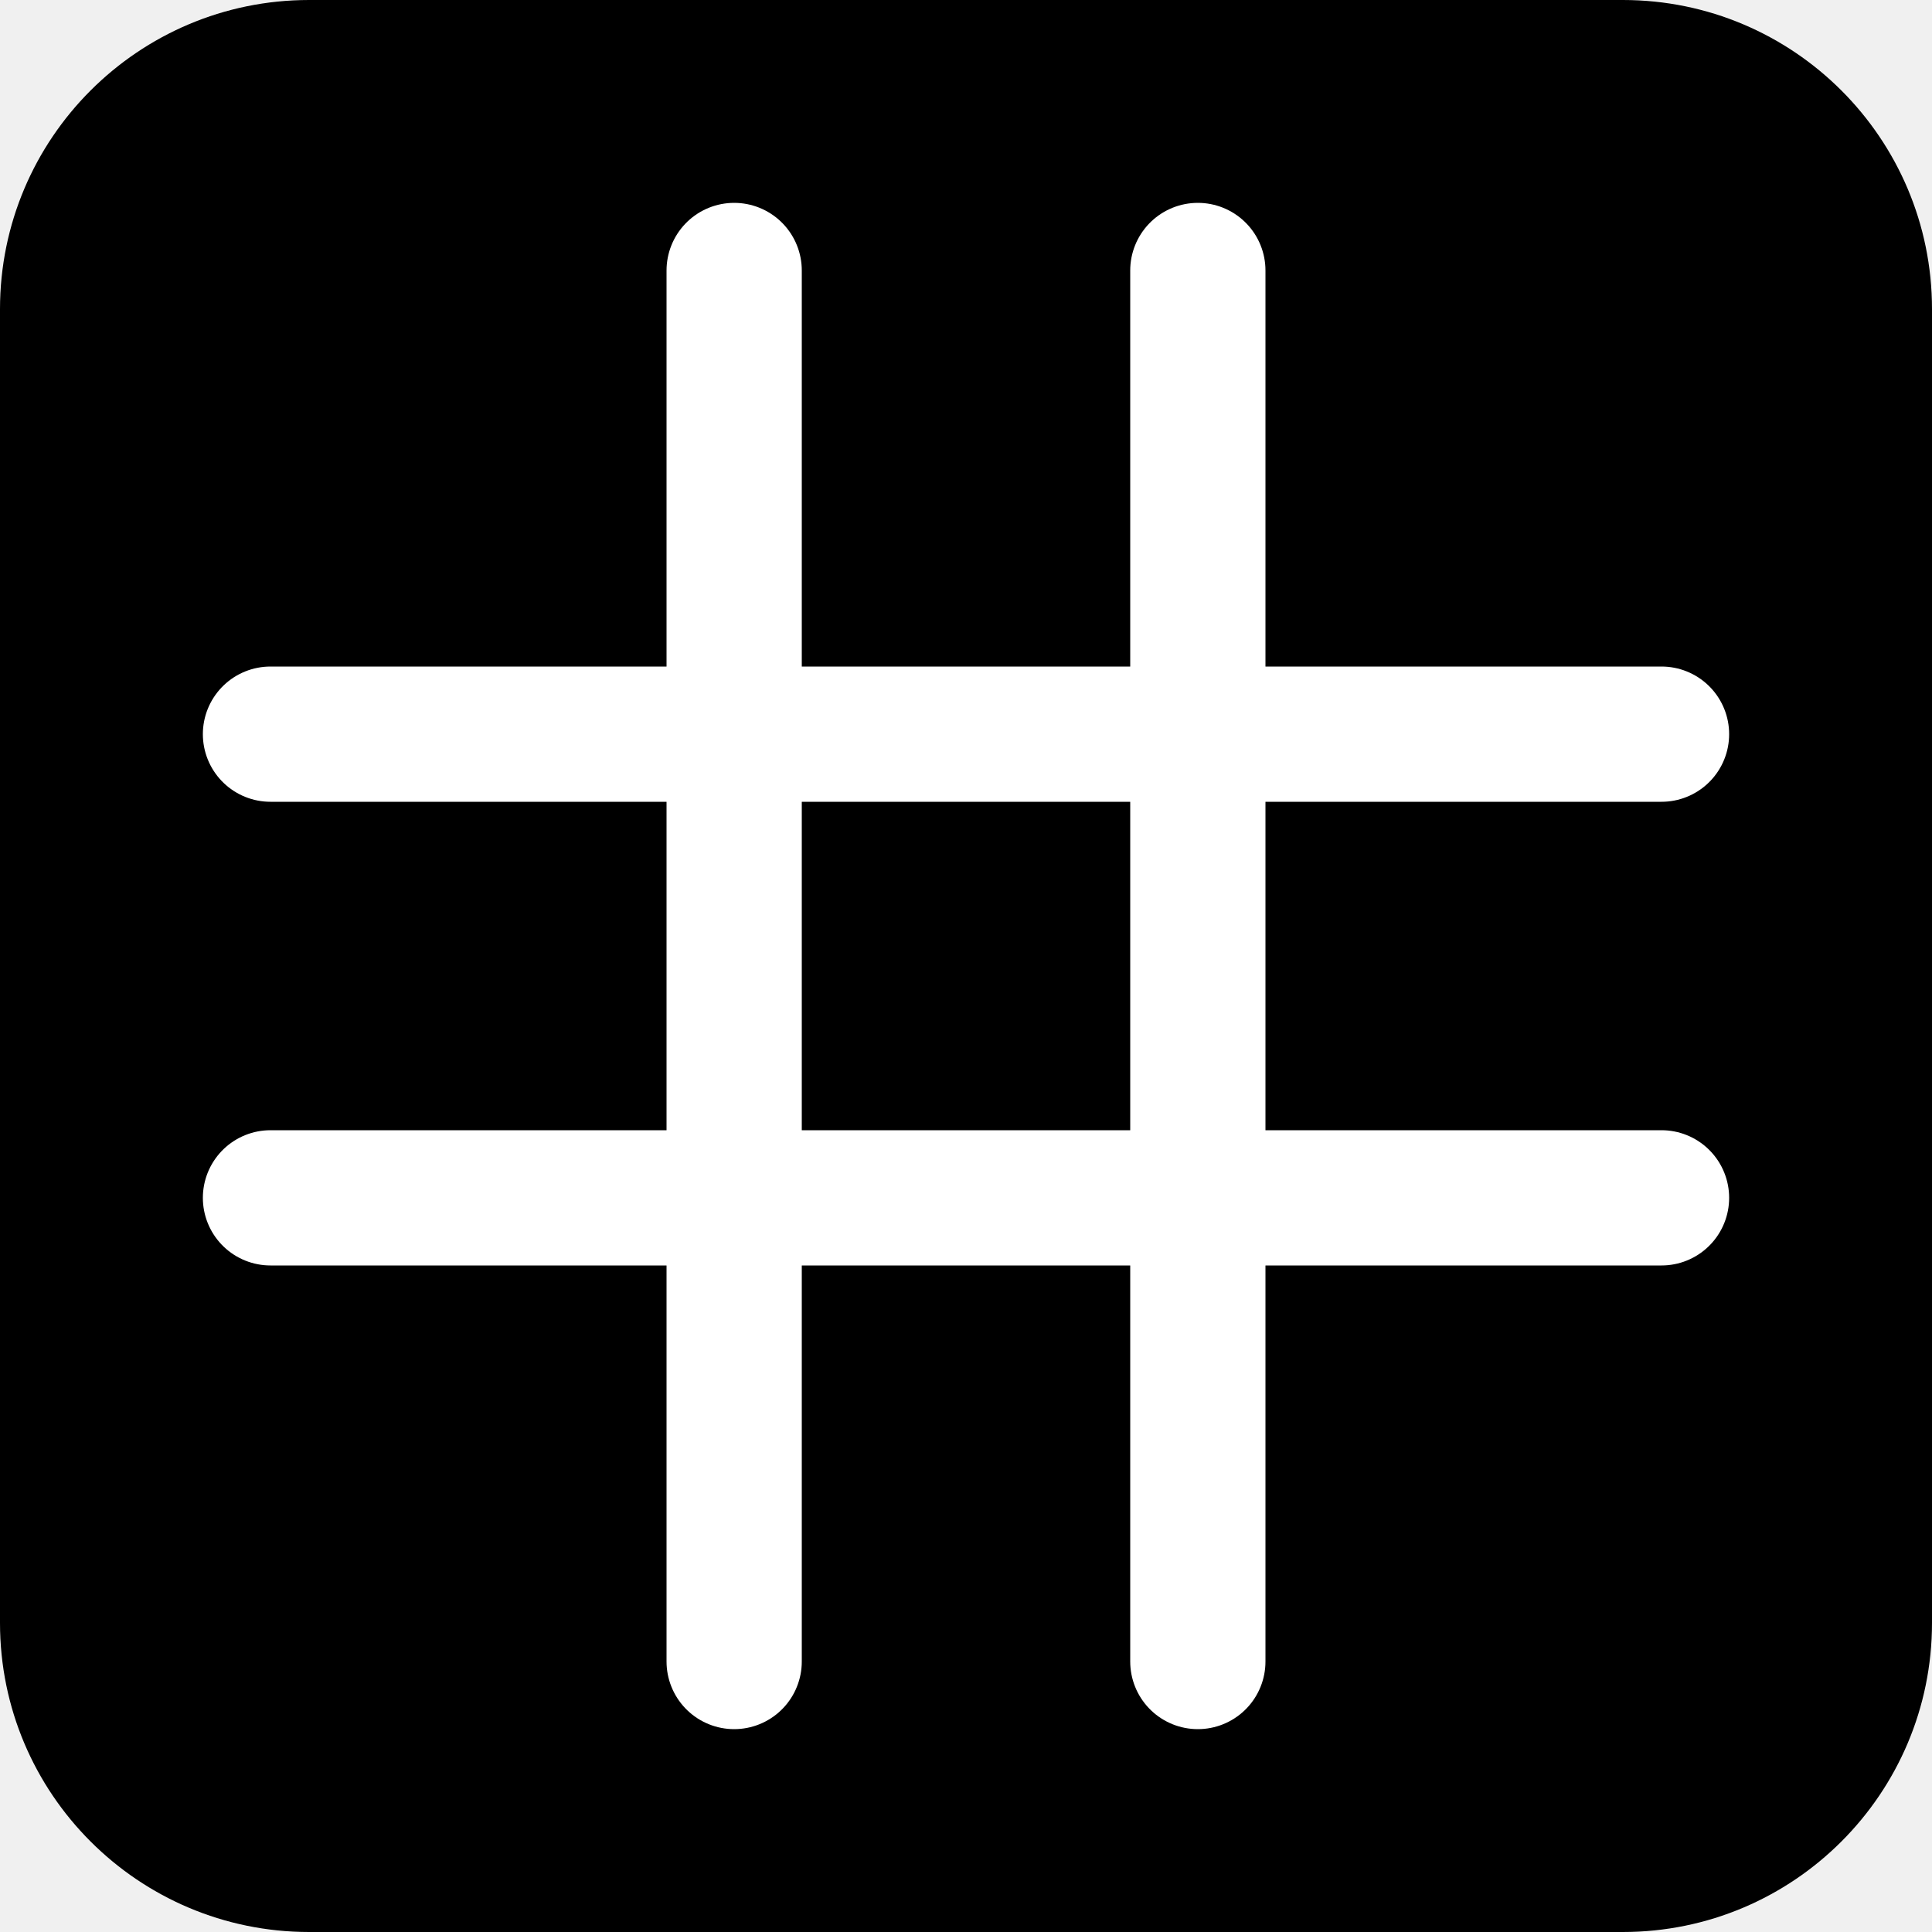
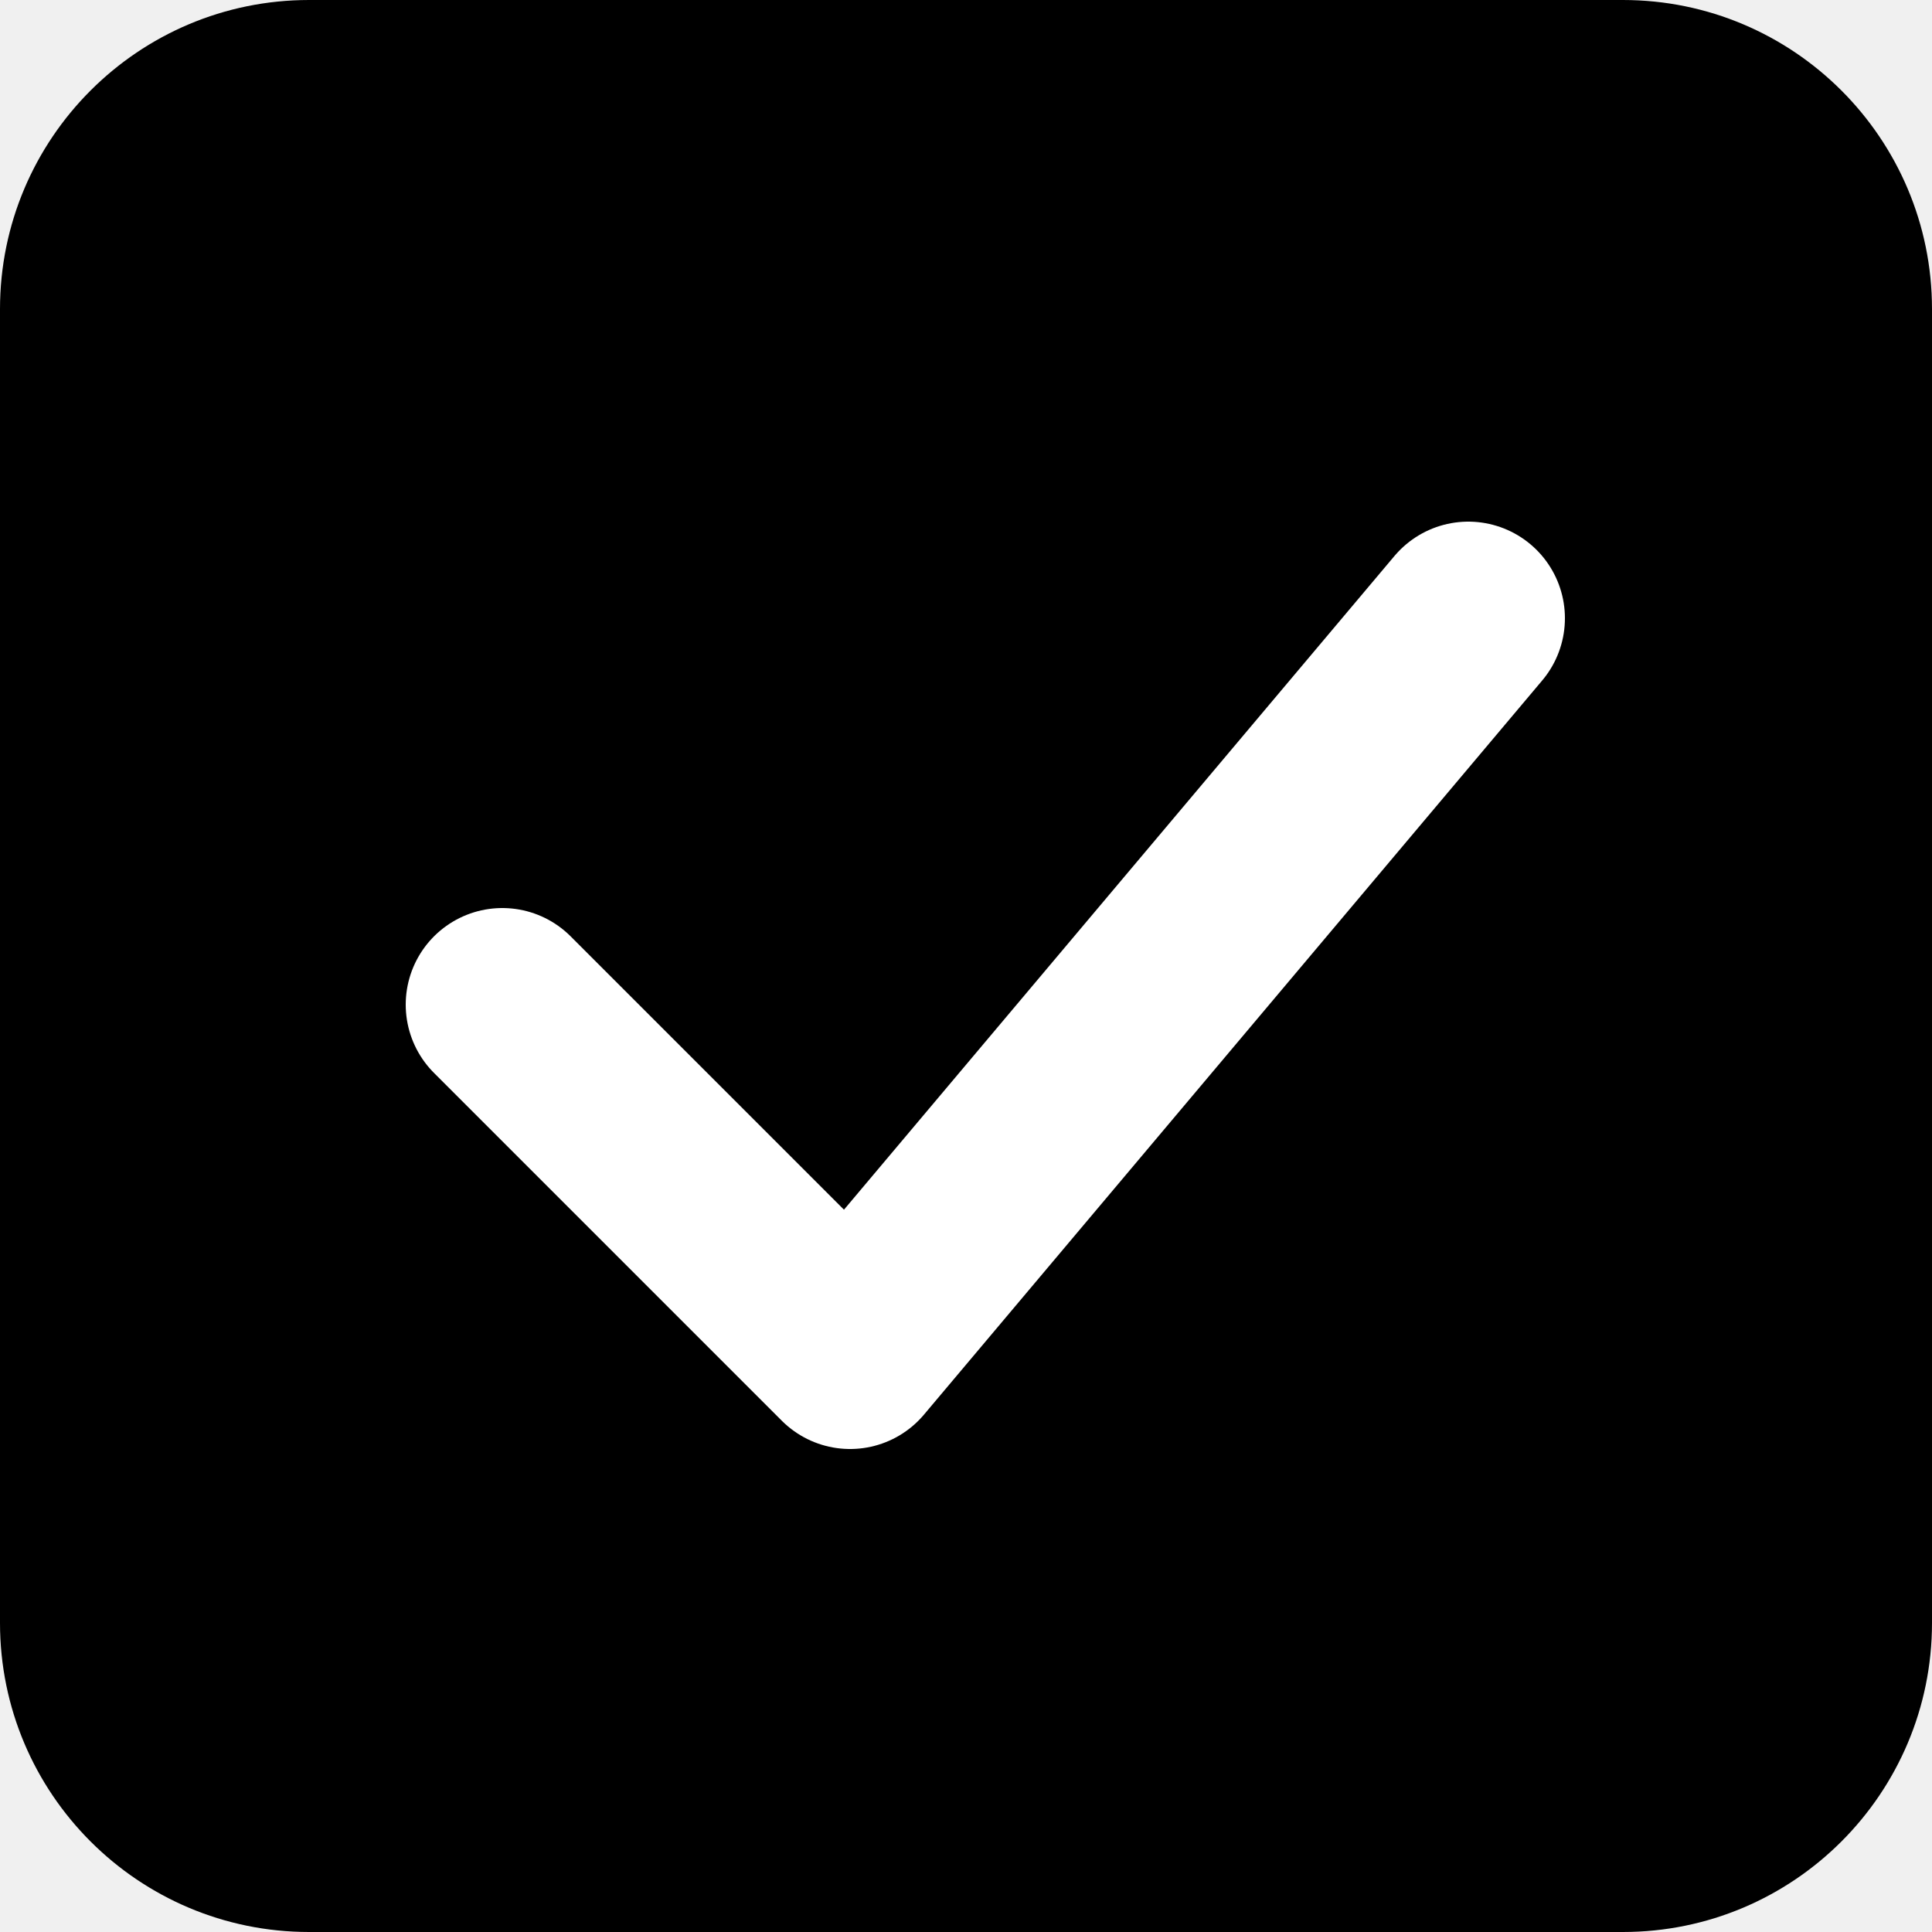
<svg xmlns="http://www.w3.org/2000/svg" viewBox="0 0 100 100">
  <rect width="100" height="100" rx="16" fill="oklch(55% 0.18 255)" />
-   <g stroke="#fff" stroke-width="7" stroke-linecap="round">
-     <path d="M38 14v72M62 14v72M14 38h72M14 62h72" />
-   </g>
+   <path d="M26 52 44 70 76 32" fill="none" stroke="#fff" stroke-width="10" stroke-linecap="round" stroke-linejoin="round" />
</svg>
